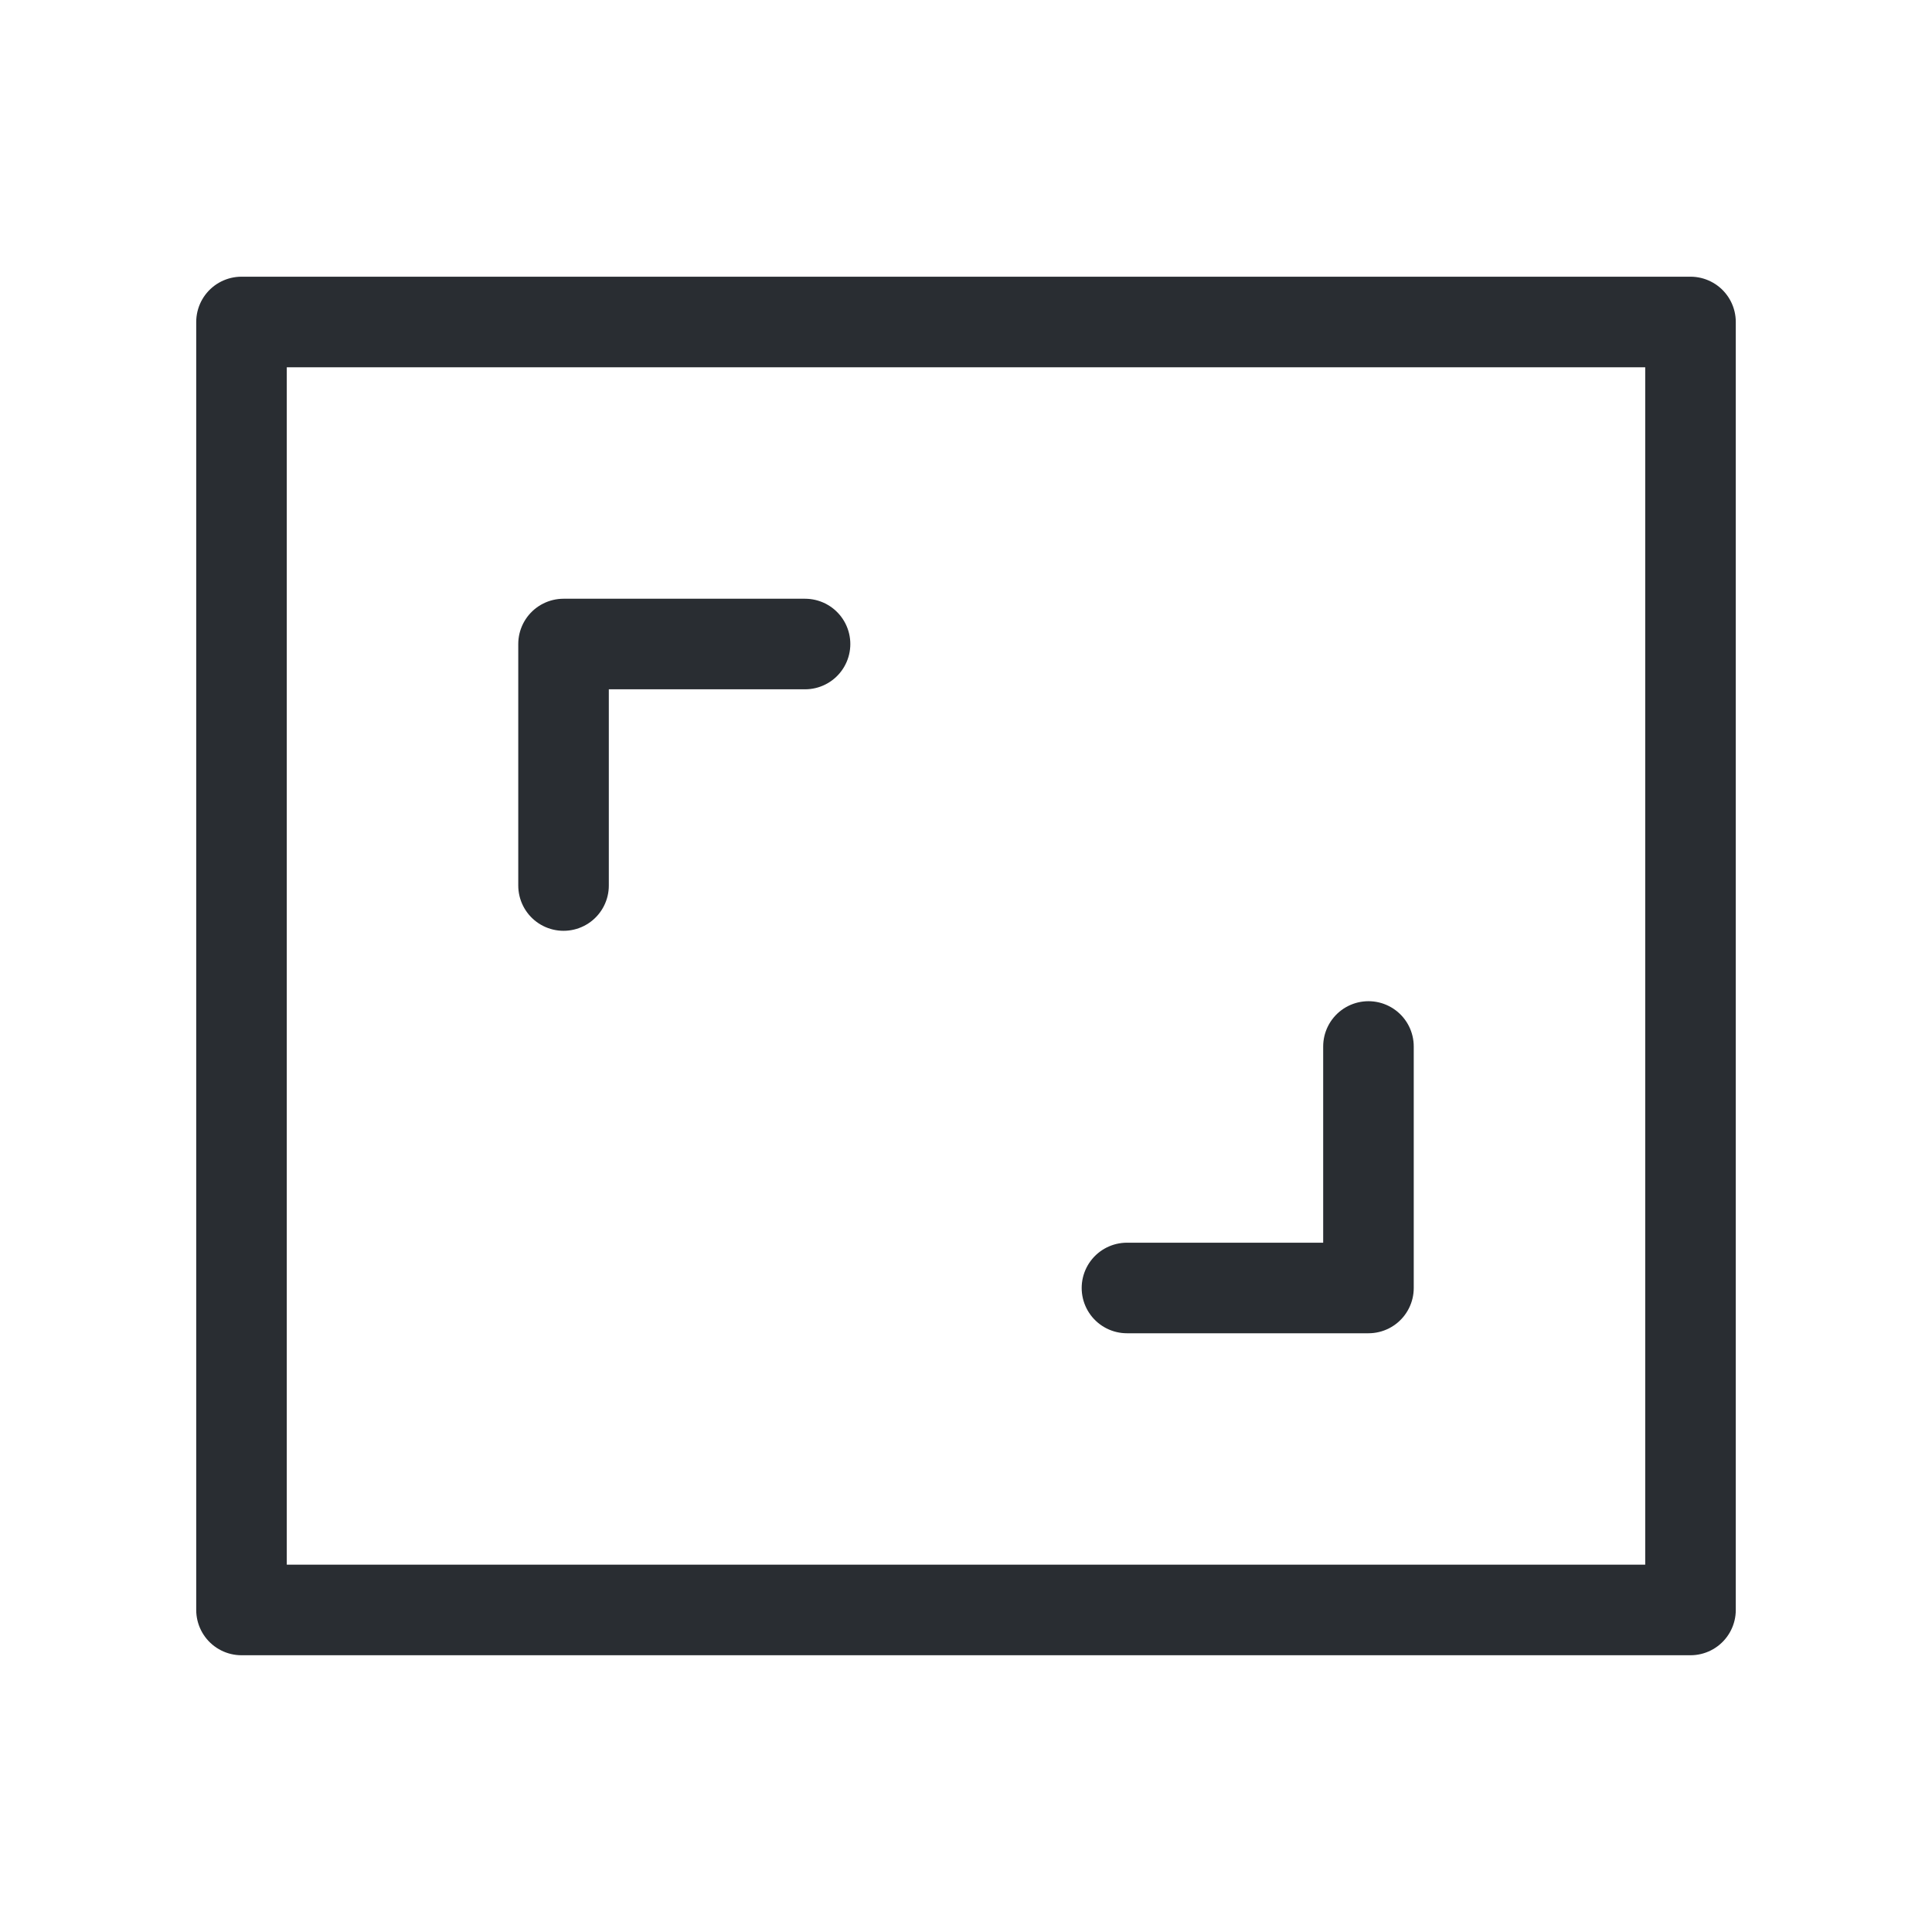
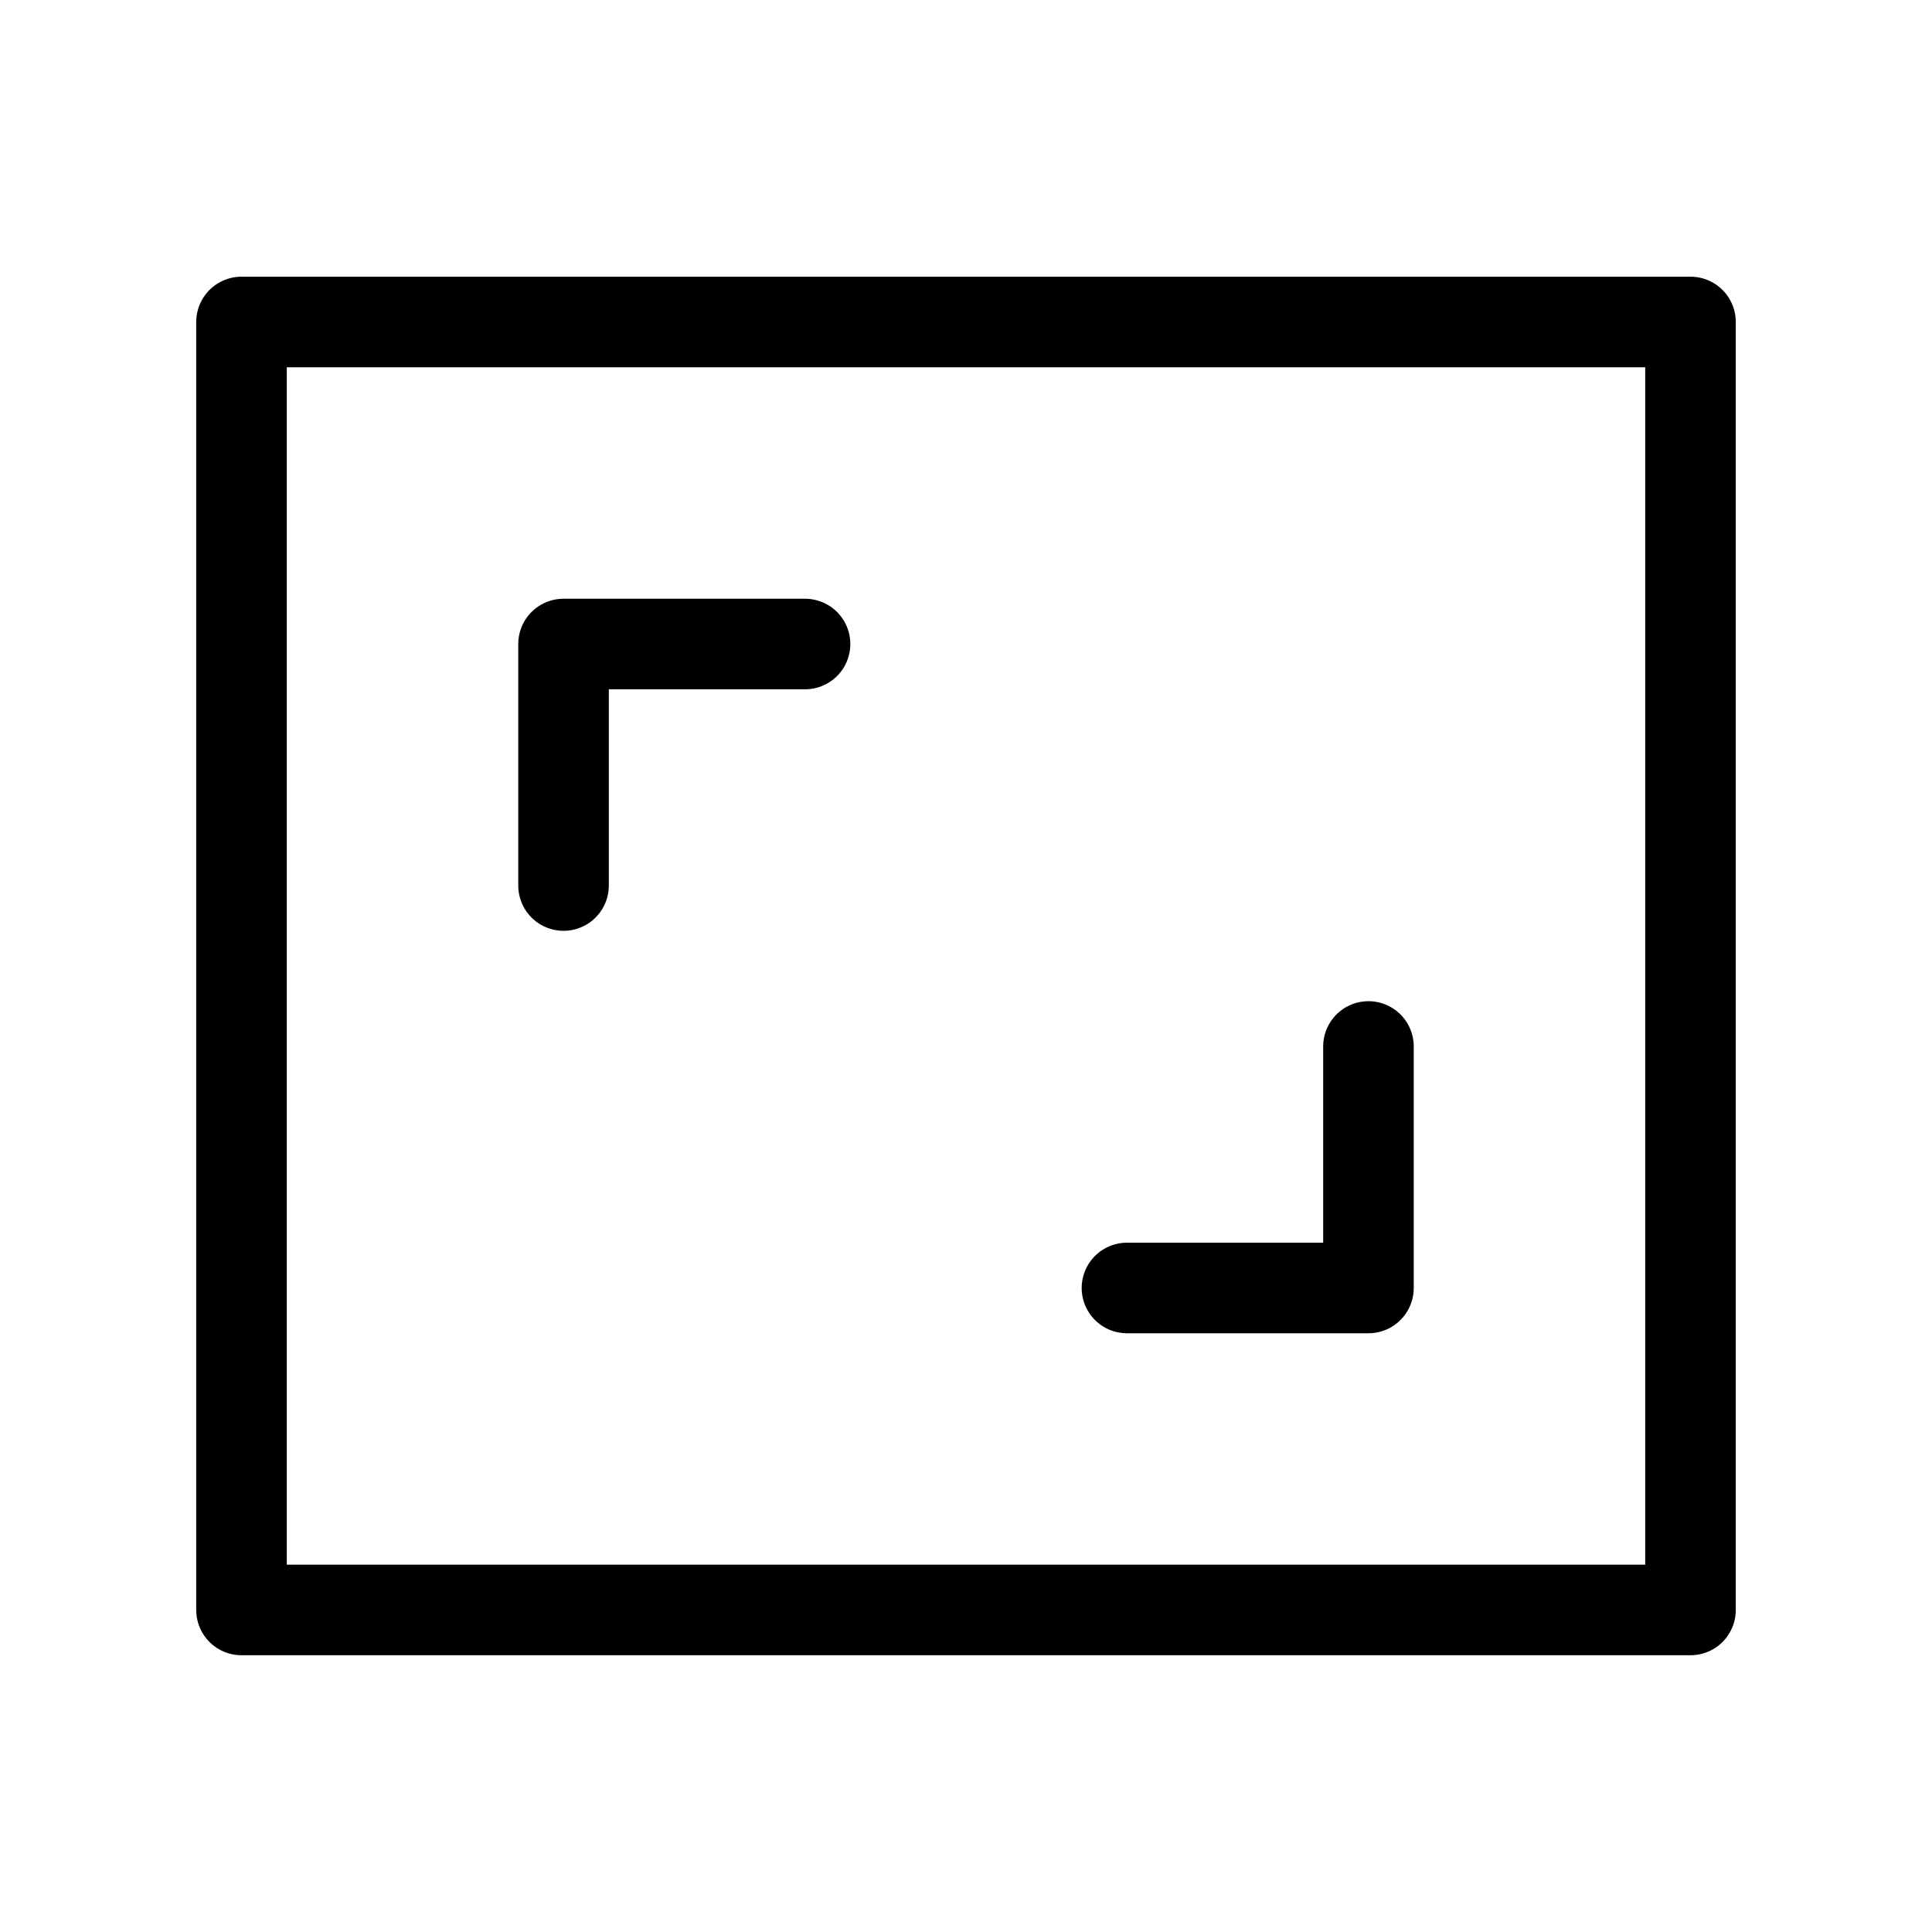
<svg xmlns="http://www.w3.org/2000/svg" width="32" height="32" viewBox="0 0 32 32" fill="none">
-   <rect x="4" y="5.333" width="24" height="21.333" stroke="#292D32" stroke-width="1.5" stroke-linecap="round" stroke-linejoin="round" />
-   <path d="M18.666 21.333H22.666V17.333" stroke="#292D32" stroke-width="1.5" stroke-linecap="round" stroke-linejoin="round" />
-   <path d="M13.334 10.667H9.334V14.667" stroke="#292D32" stroke-width="1.5" stroke-linecap="round" stroke-linejoin="round" />
+   <rect x="4" y="5.333" width="24" height="21.333" stroke="#000" stroke-width="1.5" stroke-linecap="round" stroke-linejoin="round" />
+   <path d="M18.666 21.333H22.666V17.333" stroke="#000" stroke-width="1.5" stroke-linecap="round" stroke-linejoin="round" />
+   <path d="M13.334 10.667H9.334V14.667" stroke="#000" stroke-width="1.5" stroke-linecap="round" stroke-linejoin="round" />
</svg>
